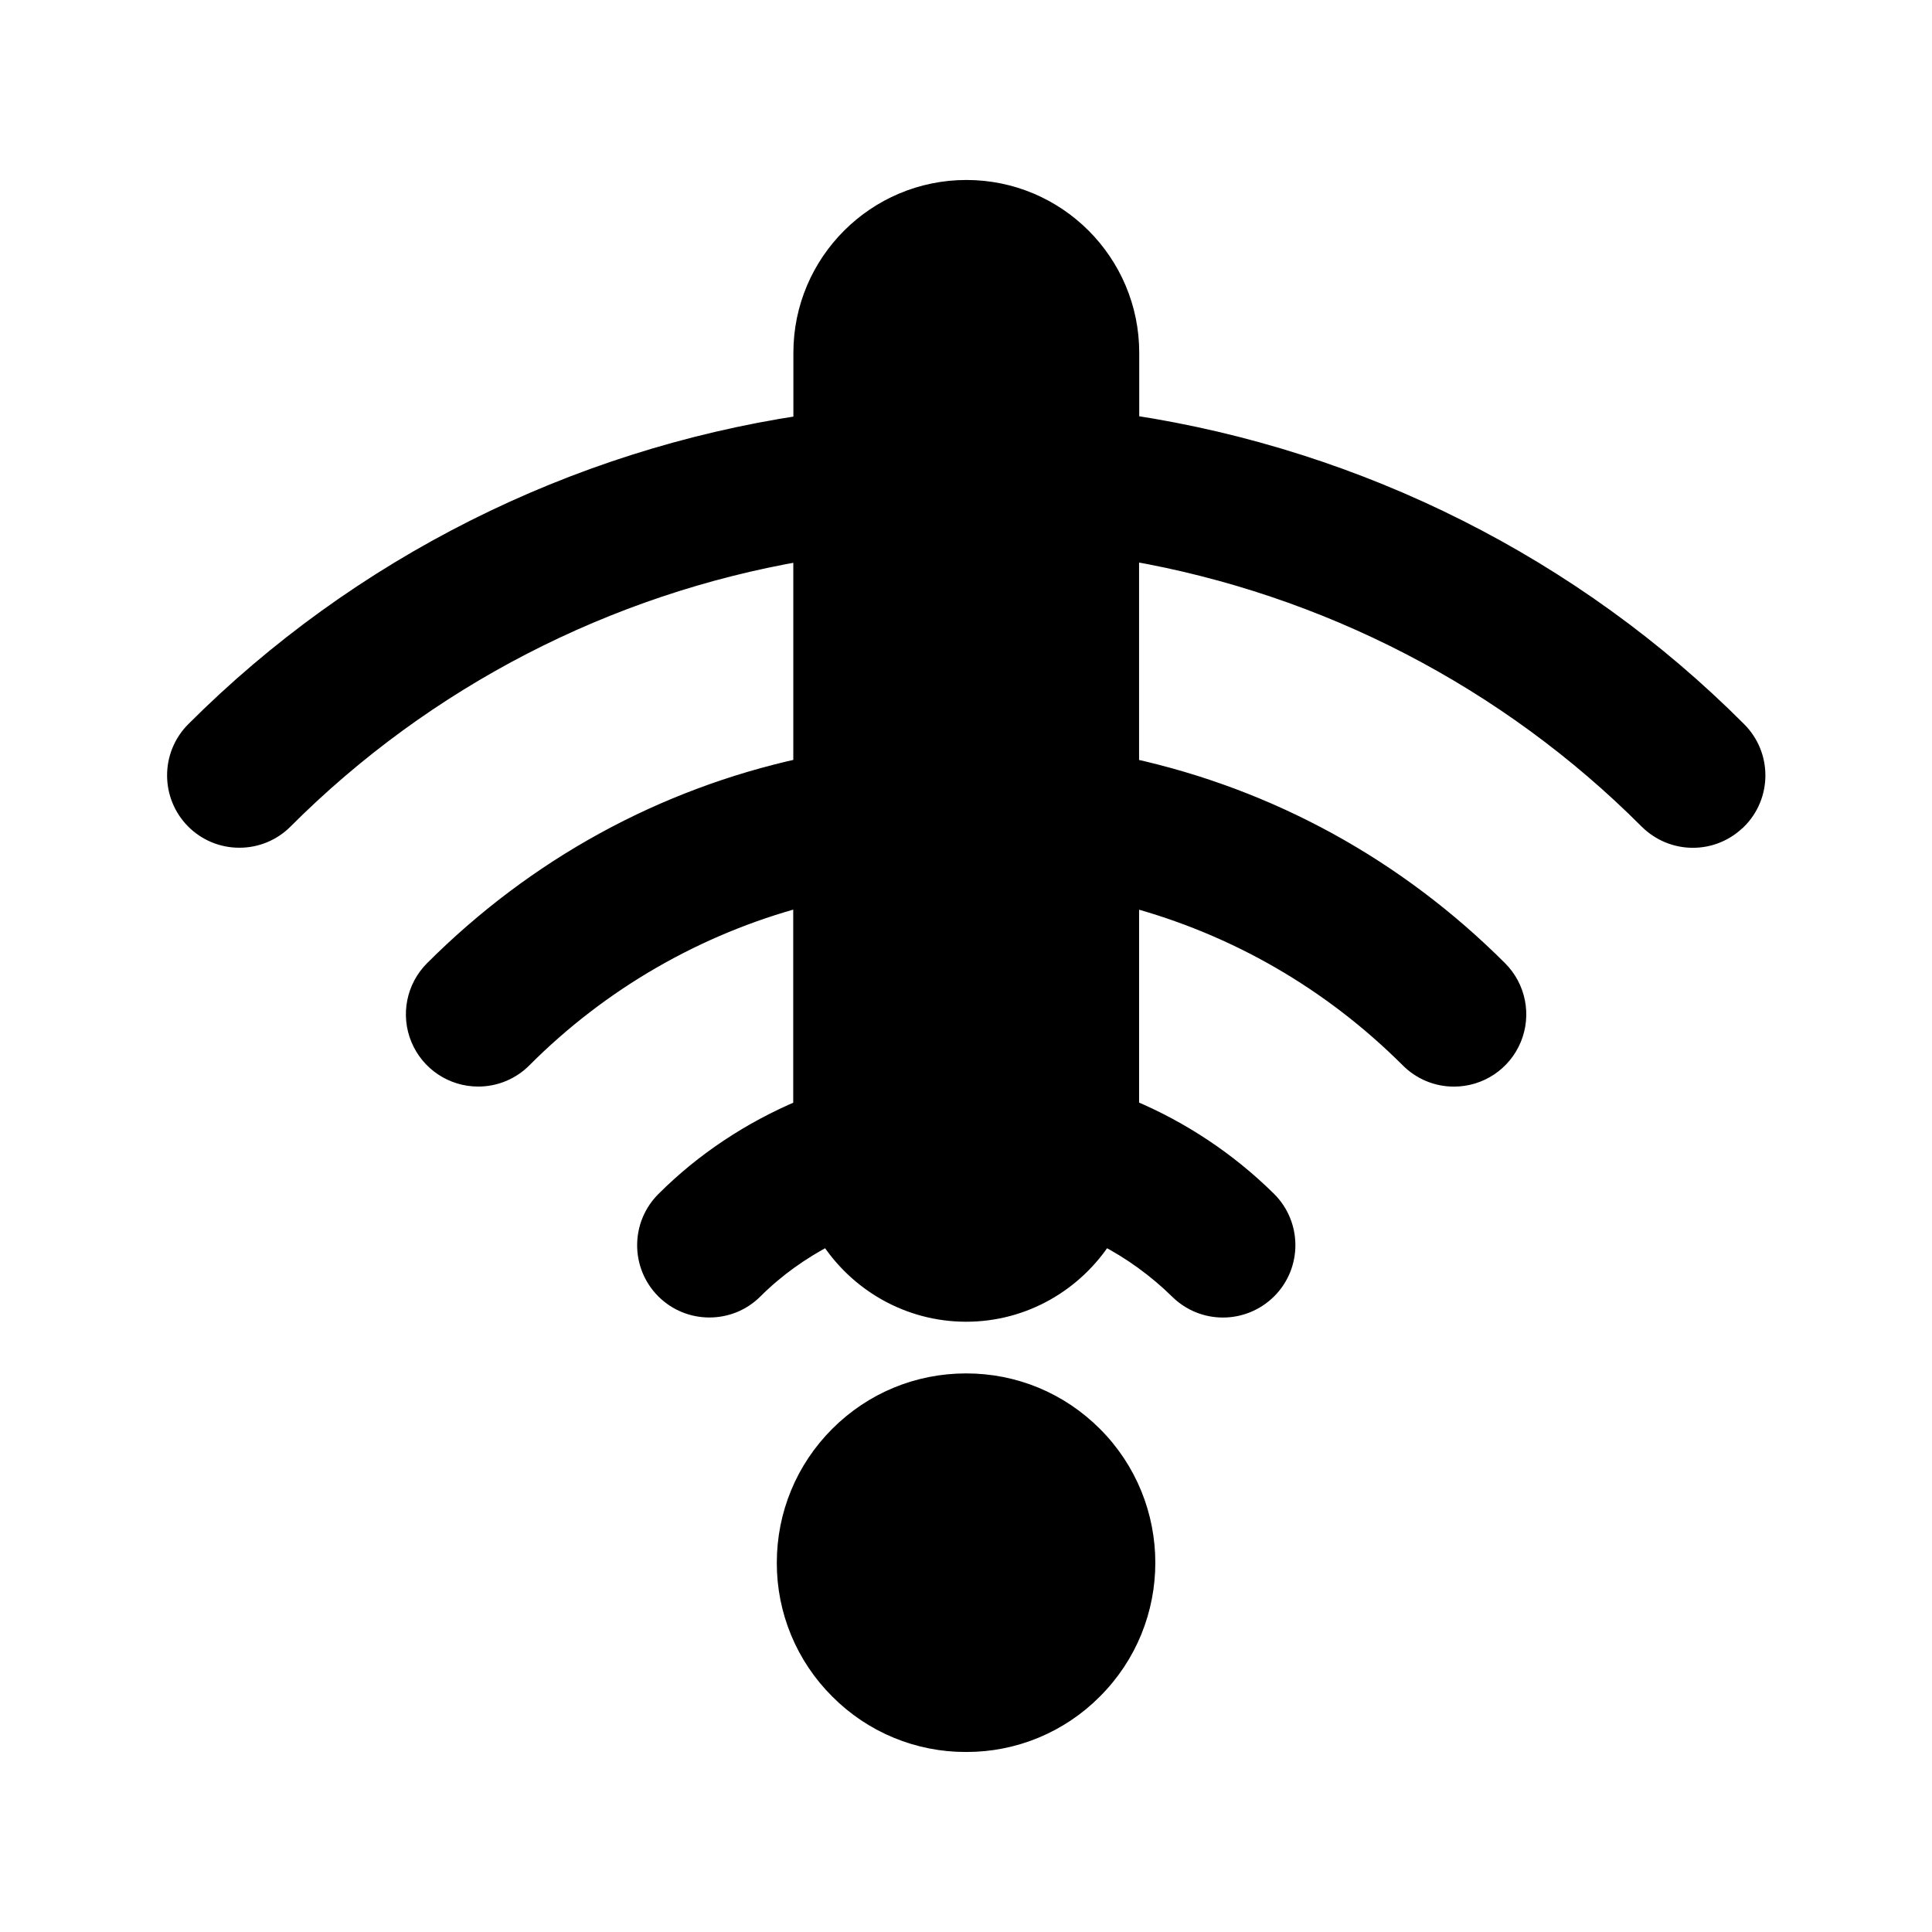
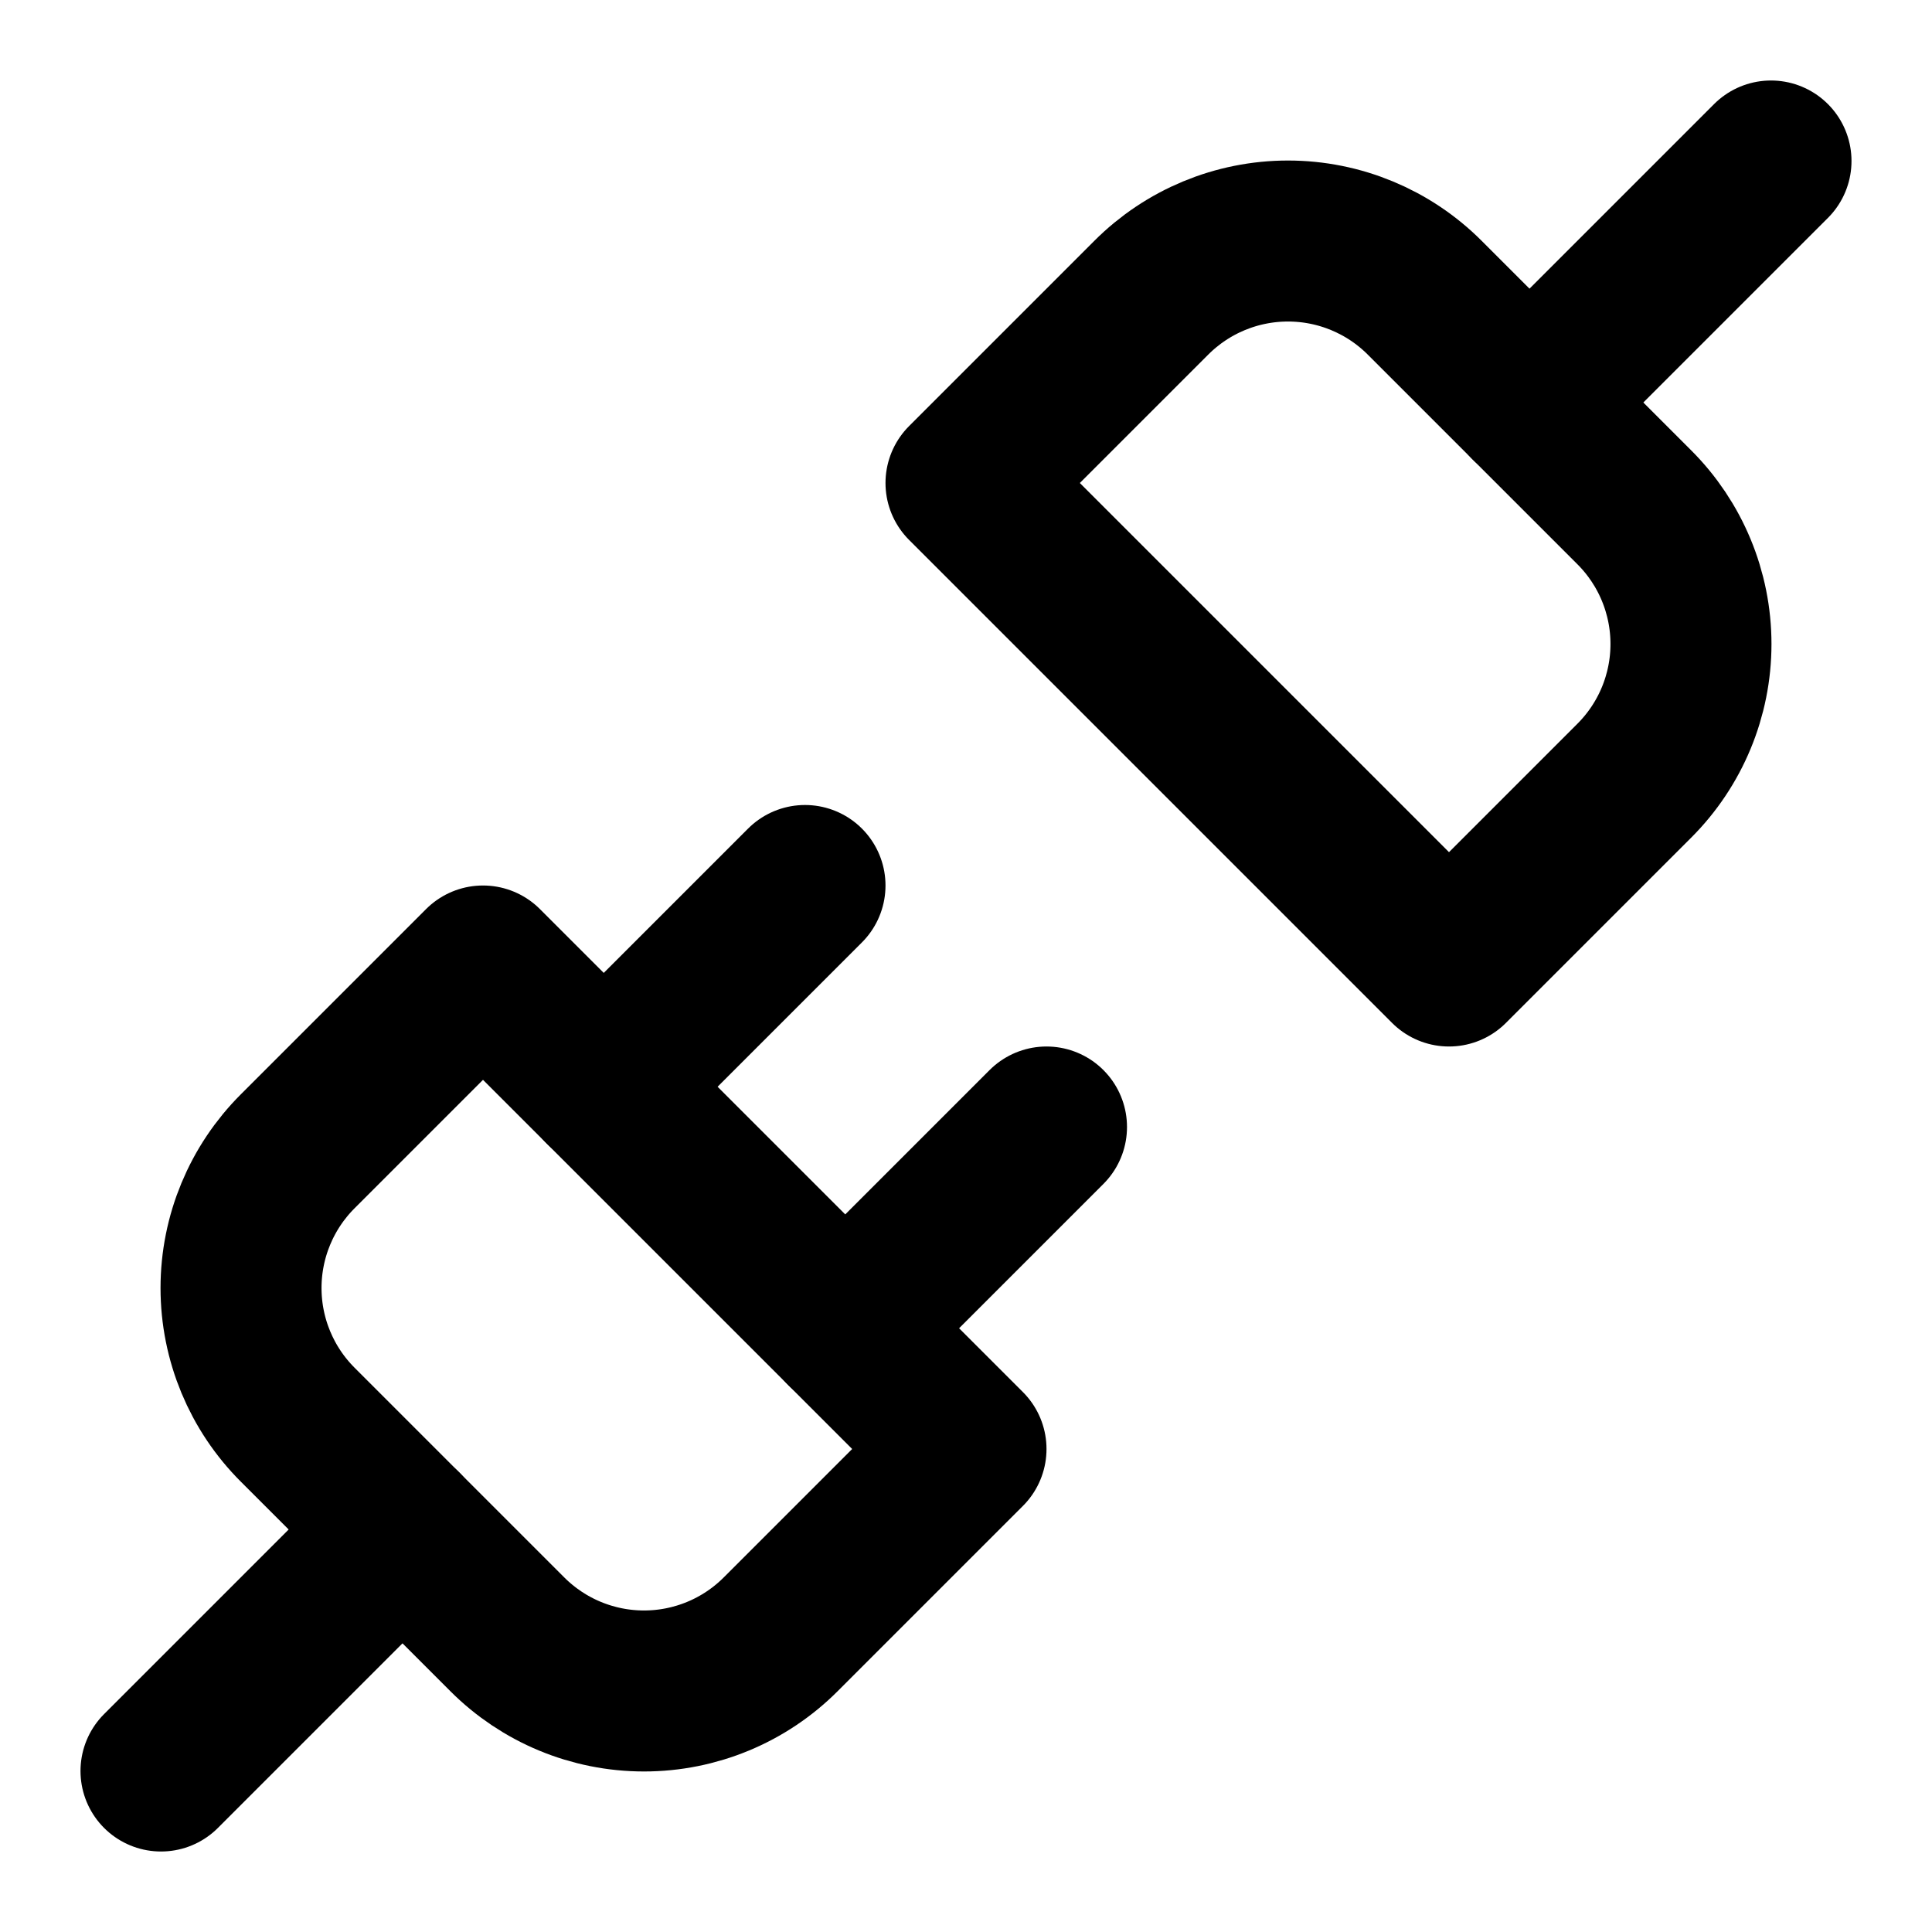
- <svg xmlns="http://www.w3.org/2000/svg" fill="currentColor" stroke="currentColor" viewBox="-5 -5 110 110">
-   <path d="M93.941 41.711a3.6 3.6 0 0 1-2.559 1.059c-.93 0-1.851-.36-2.558-1.059-8.012-8.031-18.352-13.352-29.47-15.281v12.238c7.942 1.75 15.149 5.691 20.989 11.531a3.614 3.614 0 0 1-2.559 6.168 3.6 3.6 0 0 1-2.558-1.059c-4.47-4.46-9.899-7.57-15.871-9.172v11.97a24.8 24.8 0 0 1 7.828 5.218 3.62 3.62 0 0 1 .02 5.121c-.712.711-1.641 1.07-2.571 1.07s-1.84-.35-2.55-1.05a17.5 17.5 0 0 0-4.212-3.05c-1.66 2.6-4.558 4.339-7.86 4.339s-6.21-1.738-7.87-4.34c-1.531.8-2.95 1.8-4.192 3.04-.71.71-1.629 1.058-2.558 1.058s-1.852-.352-2.559-1.059a3.62 3.62 0 0 1 .012-5.12c2.219-2.22 4.898-3.99 7.82-5.22v-11.98a35.24 35.24 0 0 0-15.879 9.172 3.6 3.6 0 0 1-2.558 1.059 3.614 3.614 0 0 1-2.559-6.168c5.852-5.852 13.059-9.79 21-11.531v-12.22c-11.09 1.911-21.449 7.22-29.48 15.263a3.6 3.6 0 0 1-2.559 1.058 3.6 3.6 0 0 1-2.558-1.058 3.63 3.63 0 0 1 0-5.121c9.39-9.39 21.578-15.47 34.602-17.441v-4.059c0-5.148 4.191-9.34 9.351-9.34s9.34 4.192 9.34 9.34v4.04c13.051 1.988 25.238 8.077 34.59 17.46a3.62 3.62 0 0 1 0 5.121zM57.27 91.238a10.17 10.17 0 0 1-7.262 3.012 10.18 10.18 0 0 1-7.27-3.012 10.2 10.2 0 0 1-3.01-7.262c0-2.738 1.07-5.328 3.01-7.27 1.942-1.94 4.52-3.01 7.27-3.01s5.32 1.07 7.262 3.01c4.012 4.012 4.012 10.532 0 14.532z" />
+ <svg xmlns="http://www.w3.org/2000/svg" viewBox="0 0 24 24" fill="none" stroke="currentColor" stroke-width="2" stroke-linecap="round" stroke-linejoin="round">
+   <path d="m19 5 3-3" />
+   <path d="m2 22 3-3" />
+   <path d="M6.3 20.3a2.4 2.4 0 0 0 3.4 0L12 18l-6-6-2.3 2.3a2.4 2.4 0 0 0 0 3.4Z" />
+   <path d="M7.5 13.5 10 11" />
+   <path d="M10.5 16.5 13 14" />
+   <path d="m12 6 6 6 2.3-2.3a2.4 2.4 0 0 0 0-3.4l-2.6-2.6a2.4 2.4 0 0 0-3.4 0Z" />
</svg>
